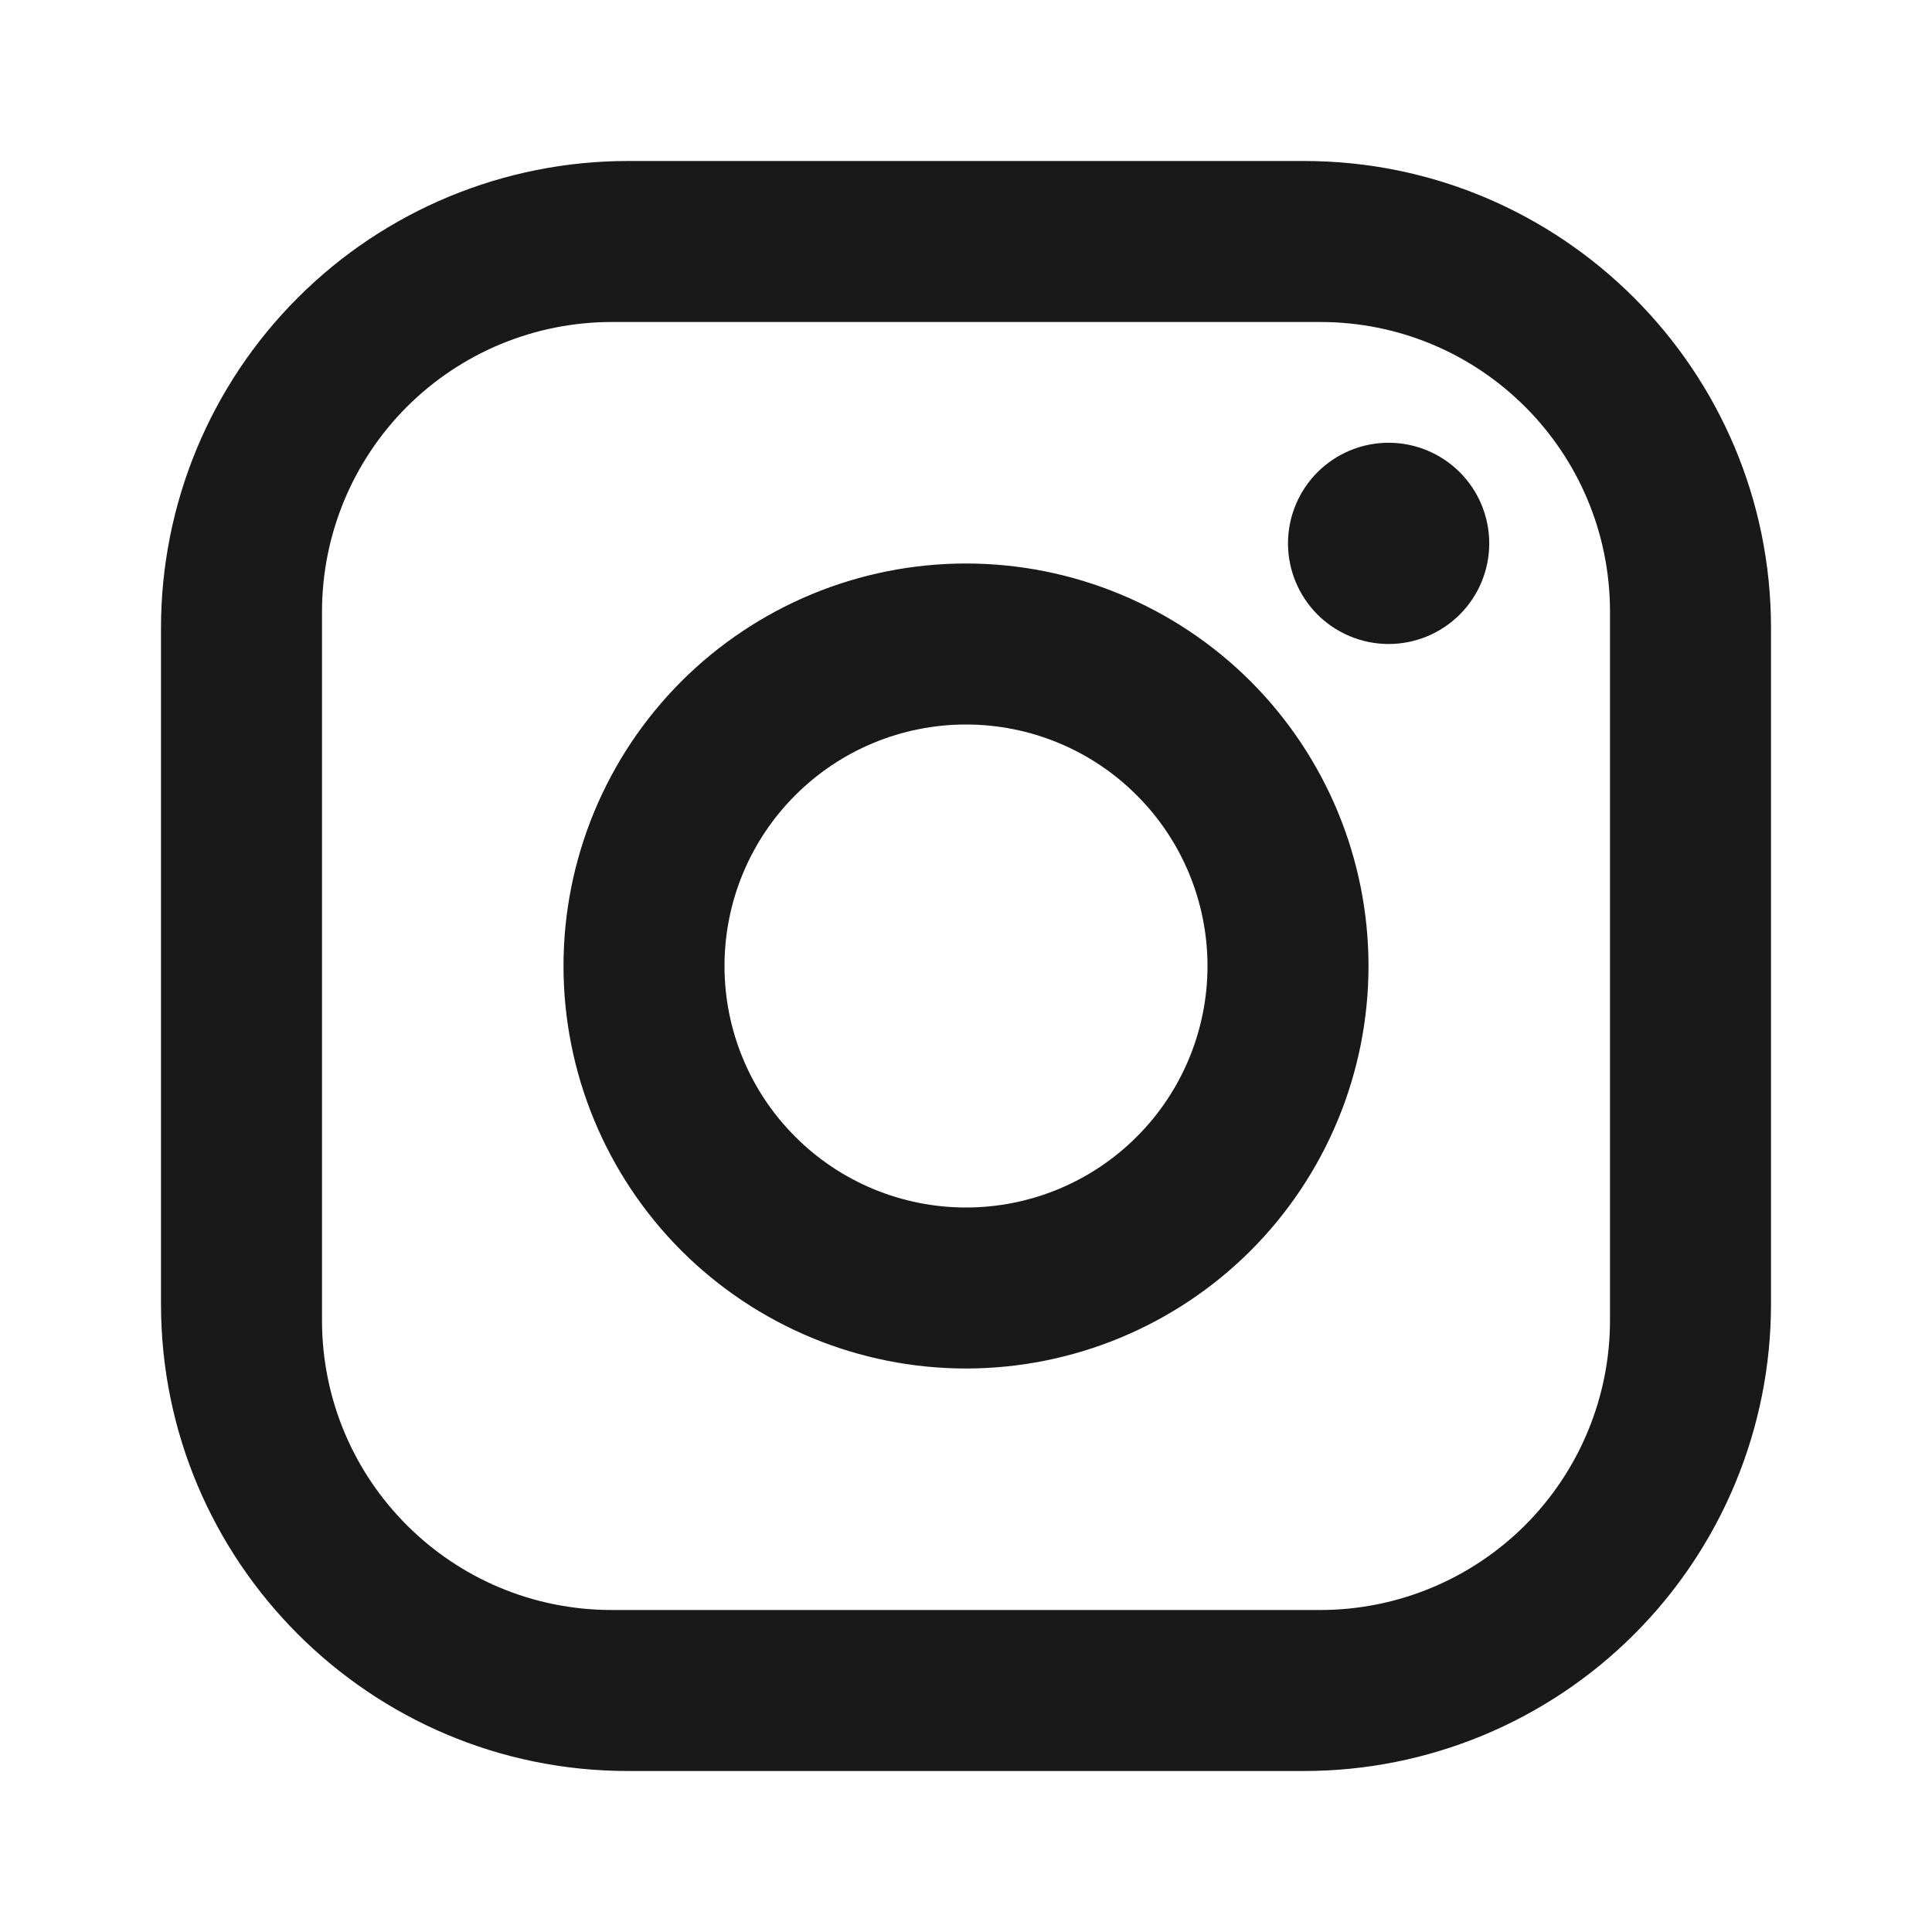
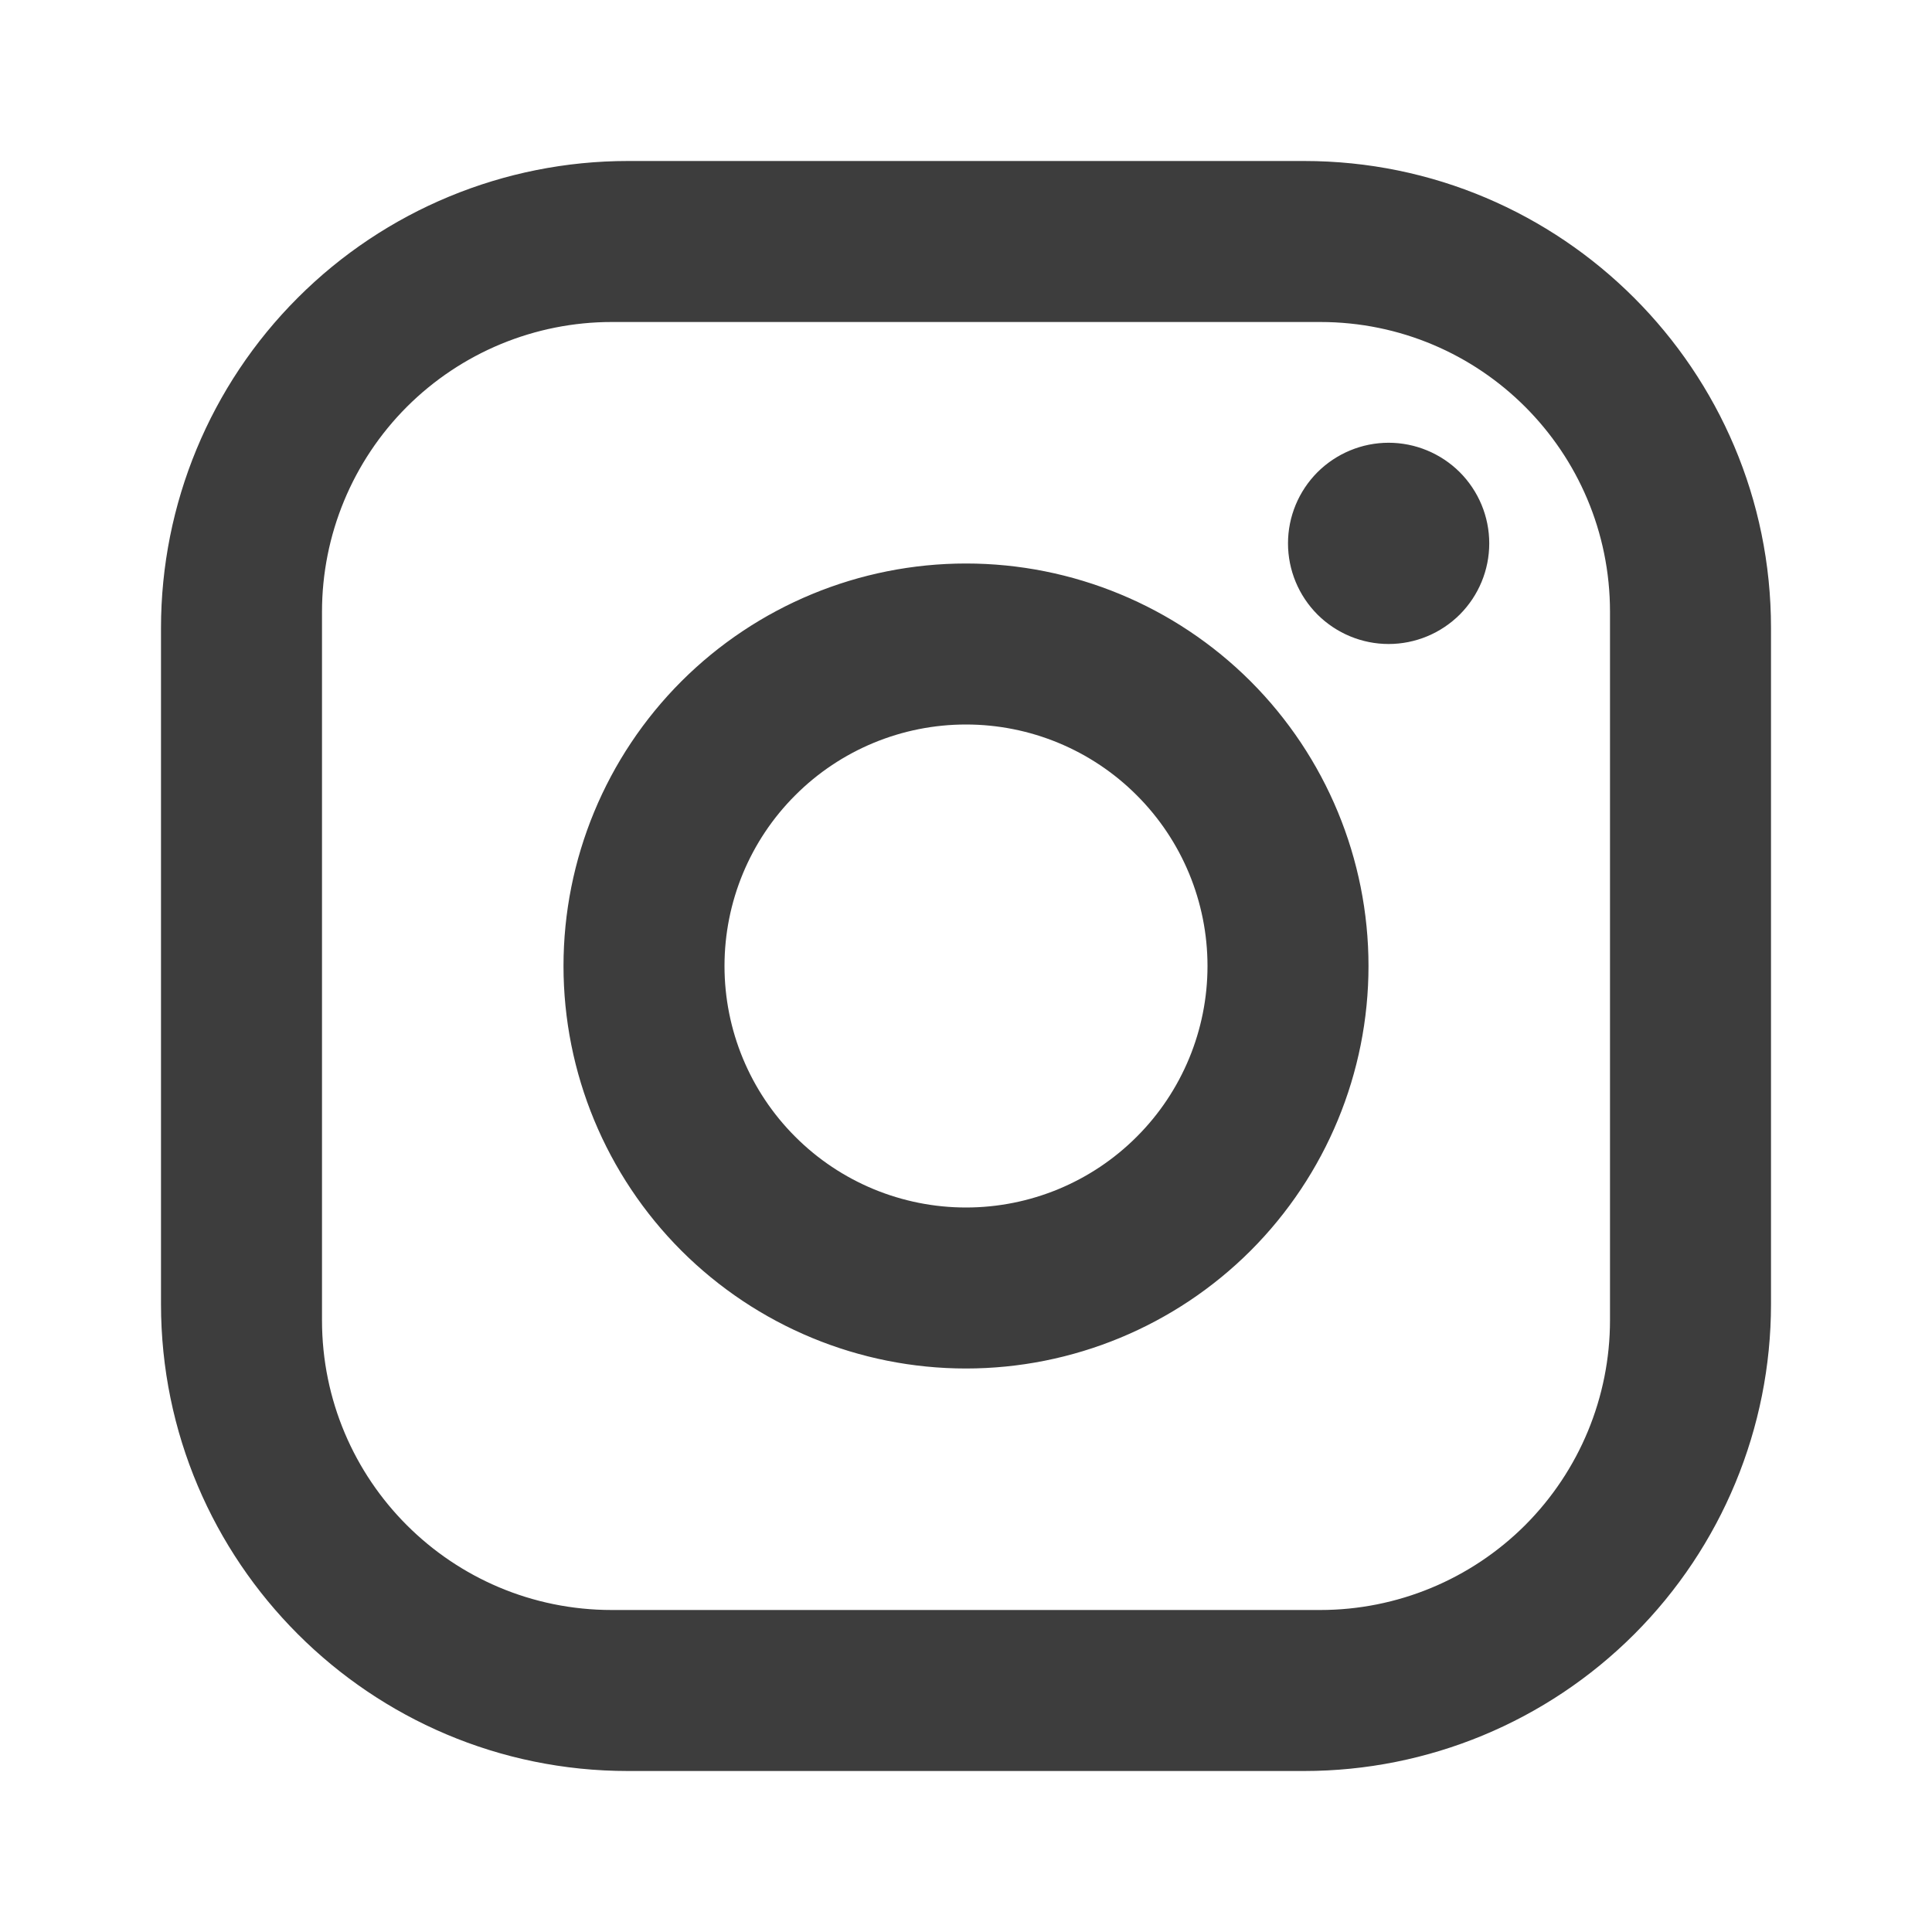
<svg xmlns="http://www.w3.org/2000/svg" width="24" height="24" viewBox="0 0 24 24" fill="none">
-   <path d="M7.8 2H16.2C19.4 2 22 4.6 22 7.8V16.2C22 17.738 21.389 19.213 20.301 20.301C19.213 21.389 17.738 22 16.2 22H7.8C4.6 22 2 19.4 2 16.2V7.8C2 6.262 2.611 4.786 3.699 3.699C4.786 2.611 6.262 2 7.8 2ZM7.6 4C6.645 4 5.73 4.379 5.054 5.054C4.379 5.73 4 6.645 4 7.6V16.4C4 18.39 5.61 20 7.6 20H16.4C17.355 20 18.27 19.621 18.946 18.946C19.621 18.27 20 17.355 20 16.4V7.6C20 5.61 18.39 4 16.4 4H7.6ZM17.25 5.5C17.581 5.5 17.899 5.632 18.134 5.866C18.368 6.101 18.5 6.418 18.5 6.75C18.5 7.082 18.368 7.399 18.134 7.634C17.899 7.868 17.581 8 17.25 8C16.919 8 16.601 7.868 16.366 7.634C16.132 7.399 16 7.082 16 6.75C16 6.418 16.132 6.101 16.366 5.866C16.601 5.632 16.919 5.5 17.25 5.5ZM12 7C13.326 7 14.598 7.527 15.536 8.464C16.473 9.402 17 10.674 17 12C17 13.326 16.473 14.598 15.536 15.536C14.598 16.473 13.326 17 12 17C10.674 17 9.402 16.473 8.464 15.536C7.527 14.598 7 13.326 7 12C7 10.674 7.527 9.402 8.464 8.464C9.402 7.527 10.674 7 12 7ZM12 9C11.204 9 10.441 9.316 9.879 9.879C9.316 10.441 9 11.204 9 12C9 12.796 9.316 13.559 9.879 14.121C10.441 14.684 11.204 15 12 15C12.796 15 13.559 14.684 14.121 14.121C14.684 13.559 15 12.796 15 12C15 11.204 14.684 10.441 14.121 9.879C13.559 9.316 12.796 9 12 9Z" fill="black" fill-opacity="0.9" />
+   <path d="M7.8 2H16.2C19.4 2 22 4.6 22 7.8V16.2C22 17.738 21.389 19.213 20.301 20.301C19.213 21.389 17.738 22 16.2 22H7.8C4.6 22 2 19.4 2 16.2V7.8C2 6.262 2.611 4.786 3.699 3.699C4.786 2.611 6.262 2 7.8 2ZM7.6 4C6.645 4 5.73 4.379 5.054 5.054C4.379 5.73 4 6.645 4 7.6V16.4C4 18.39 5.61 20 7.6 20H16.4C17.355 20 18.27 19.621 18.946 18.946C19.621 18.27 20 17.355 20 16.4V7.6C20 5.61 18.39 4 16.4 4H7.6ZM17.25 5.5C17.581 5.5 17.899 5.632 18.134 5.866C18.368 6.101 18.5 6.418 18.5 6.75C18.5 7.082 18.368 7.399 18.134 7.634C17.899 7.868 17.581 8 17.25 8C16.919 8 16.601 7.868 16.366 7.634C16.132 7.399 16 7.082 16 6.75C16 6.418 16.132 6.101 16.366 5.866C16.601 5.632 16.919 5.5 17.25 5.5ZM12 7C13.326 7 14.598 7.527 15.536 8.464C16.473 9.402 17 10.674 17 12C17 13.326 16.473 14.598 15.536 15.536C14.598 16.473 13.326 17 12 17C10.674 17 9.402 16.473 8.464 15.536C7.527 14.598 7 13.326 7 12C7 10.674 7.527 9.402 8.464 8.464C9.402 7.527 10.674 7 12 7ZM12 9C11.204 9 10.441 9.316 9.879 9.879C9.316 10.441 9 11.204 9 12C9 12.796 9.316 13.559 9.879 14.121C10.441 14.684 11.204 15 12 15C12.796 15 13.559 14.684 14.121 14.121C14.684 13.559 15 12.796 15 12C15 11.204 14.684 10.441 14.121 9.879C13.559 9.316 12.796 9 12 9Z" fill="#282828" fill-opacity="0.9" />
</svg>
